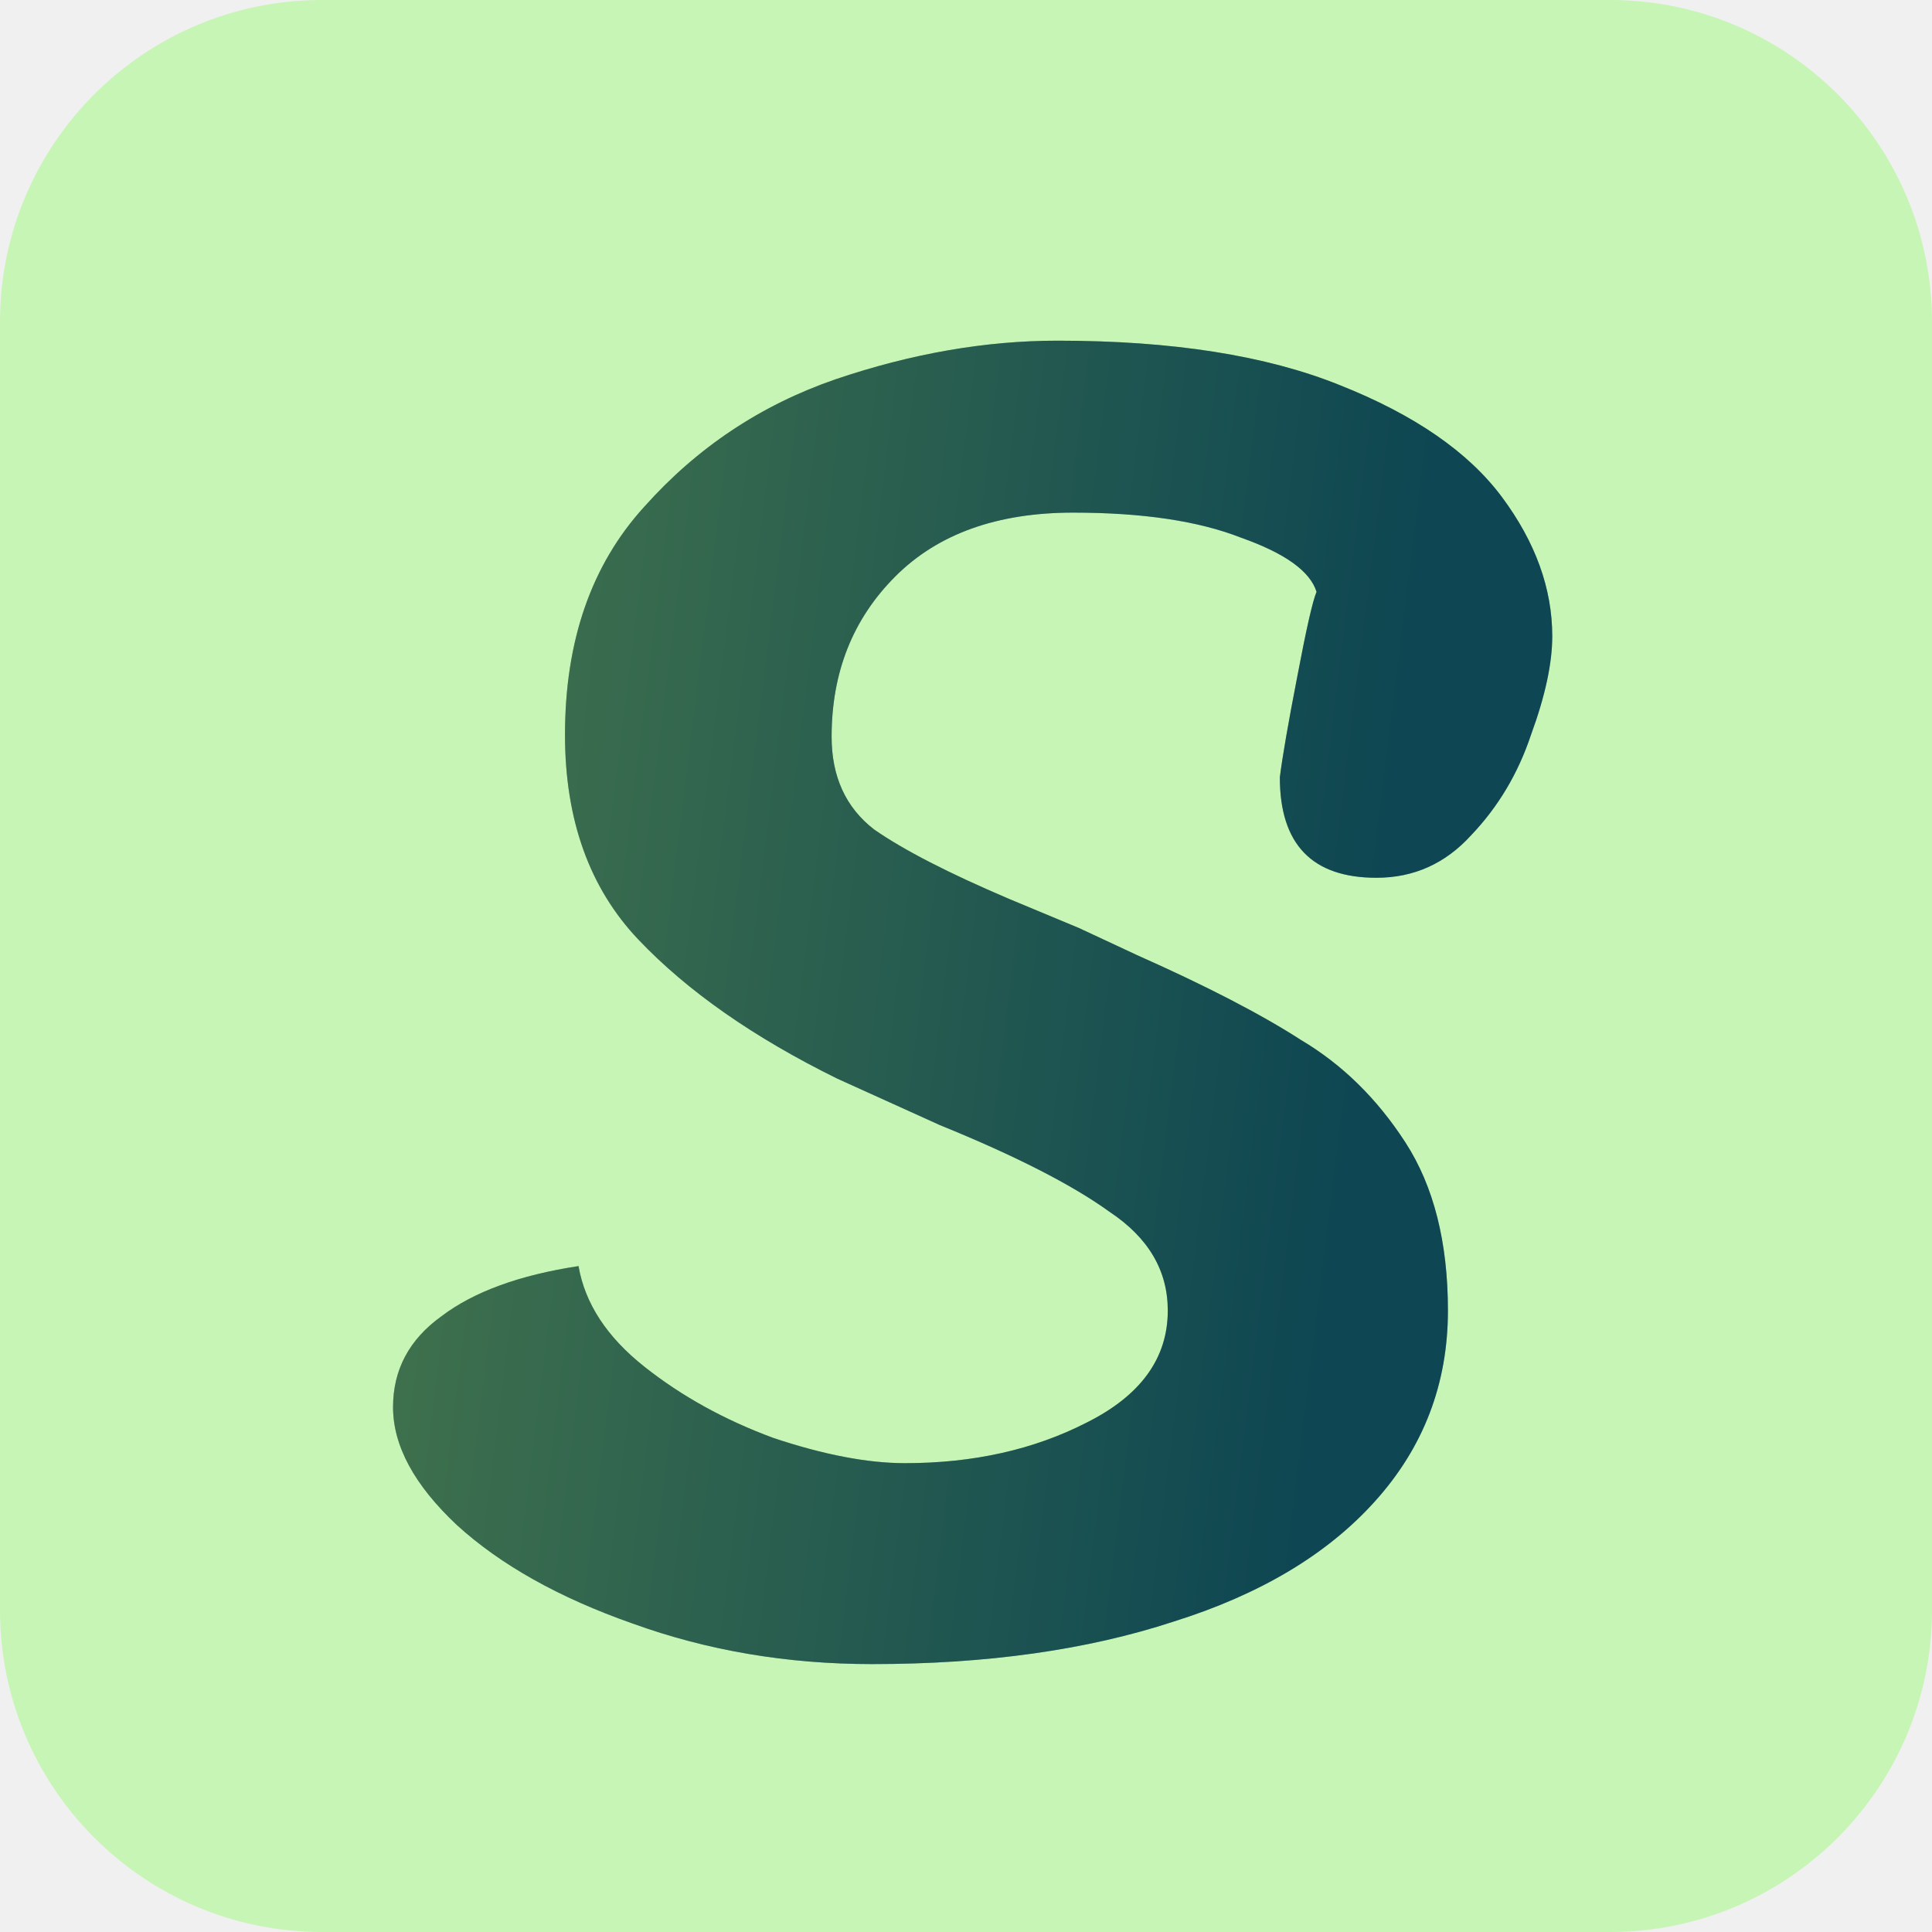
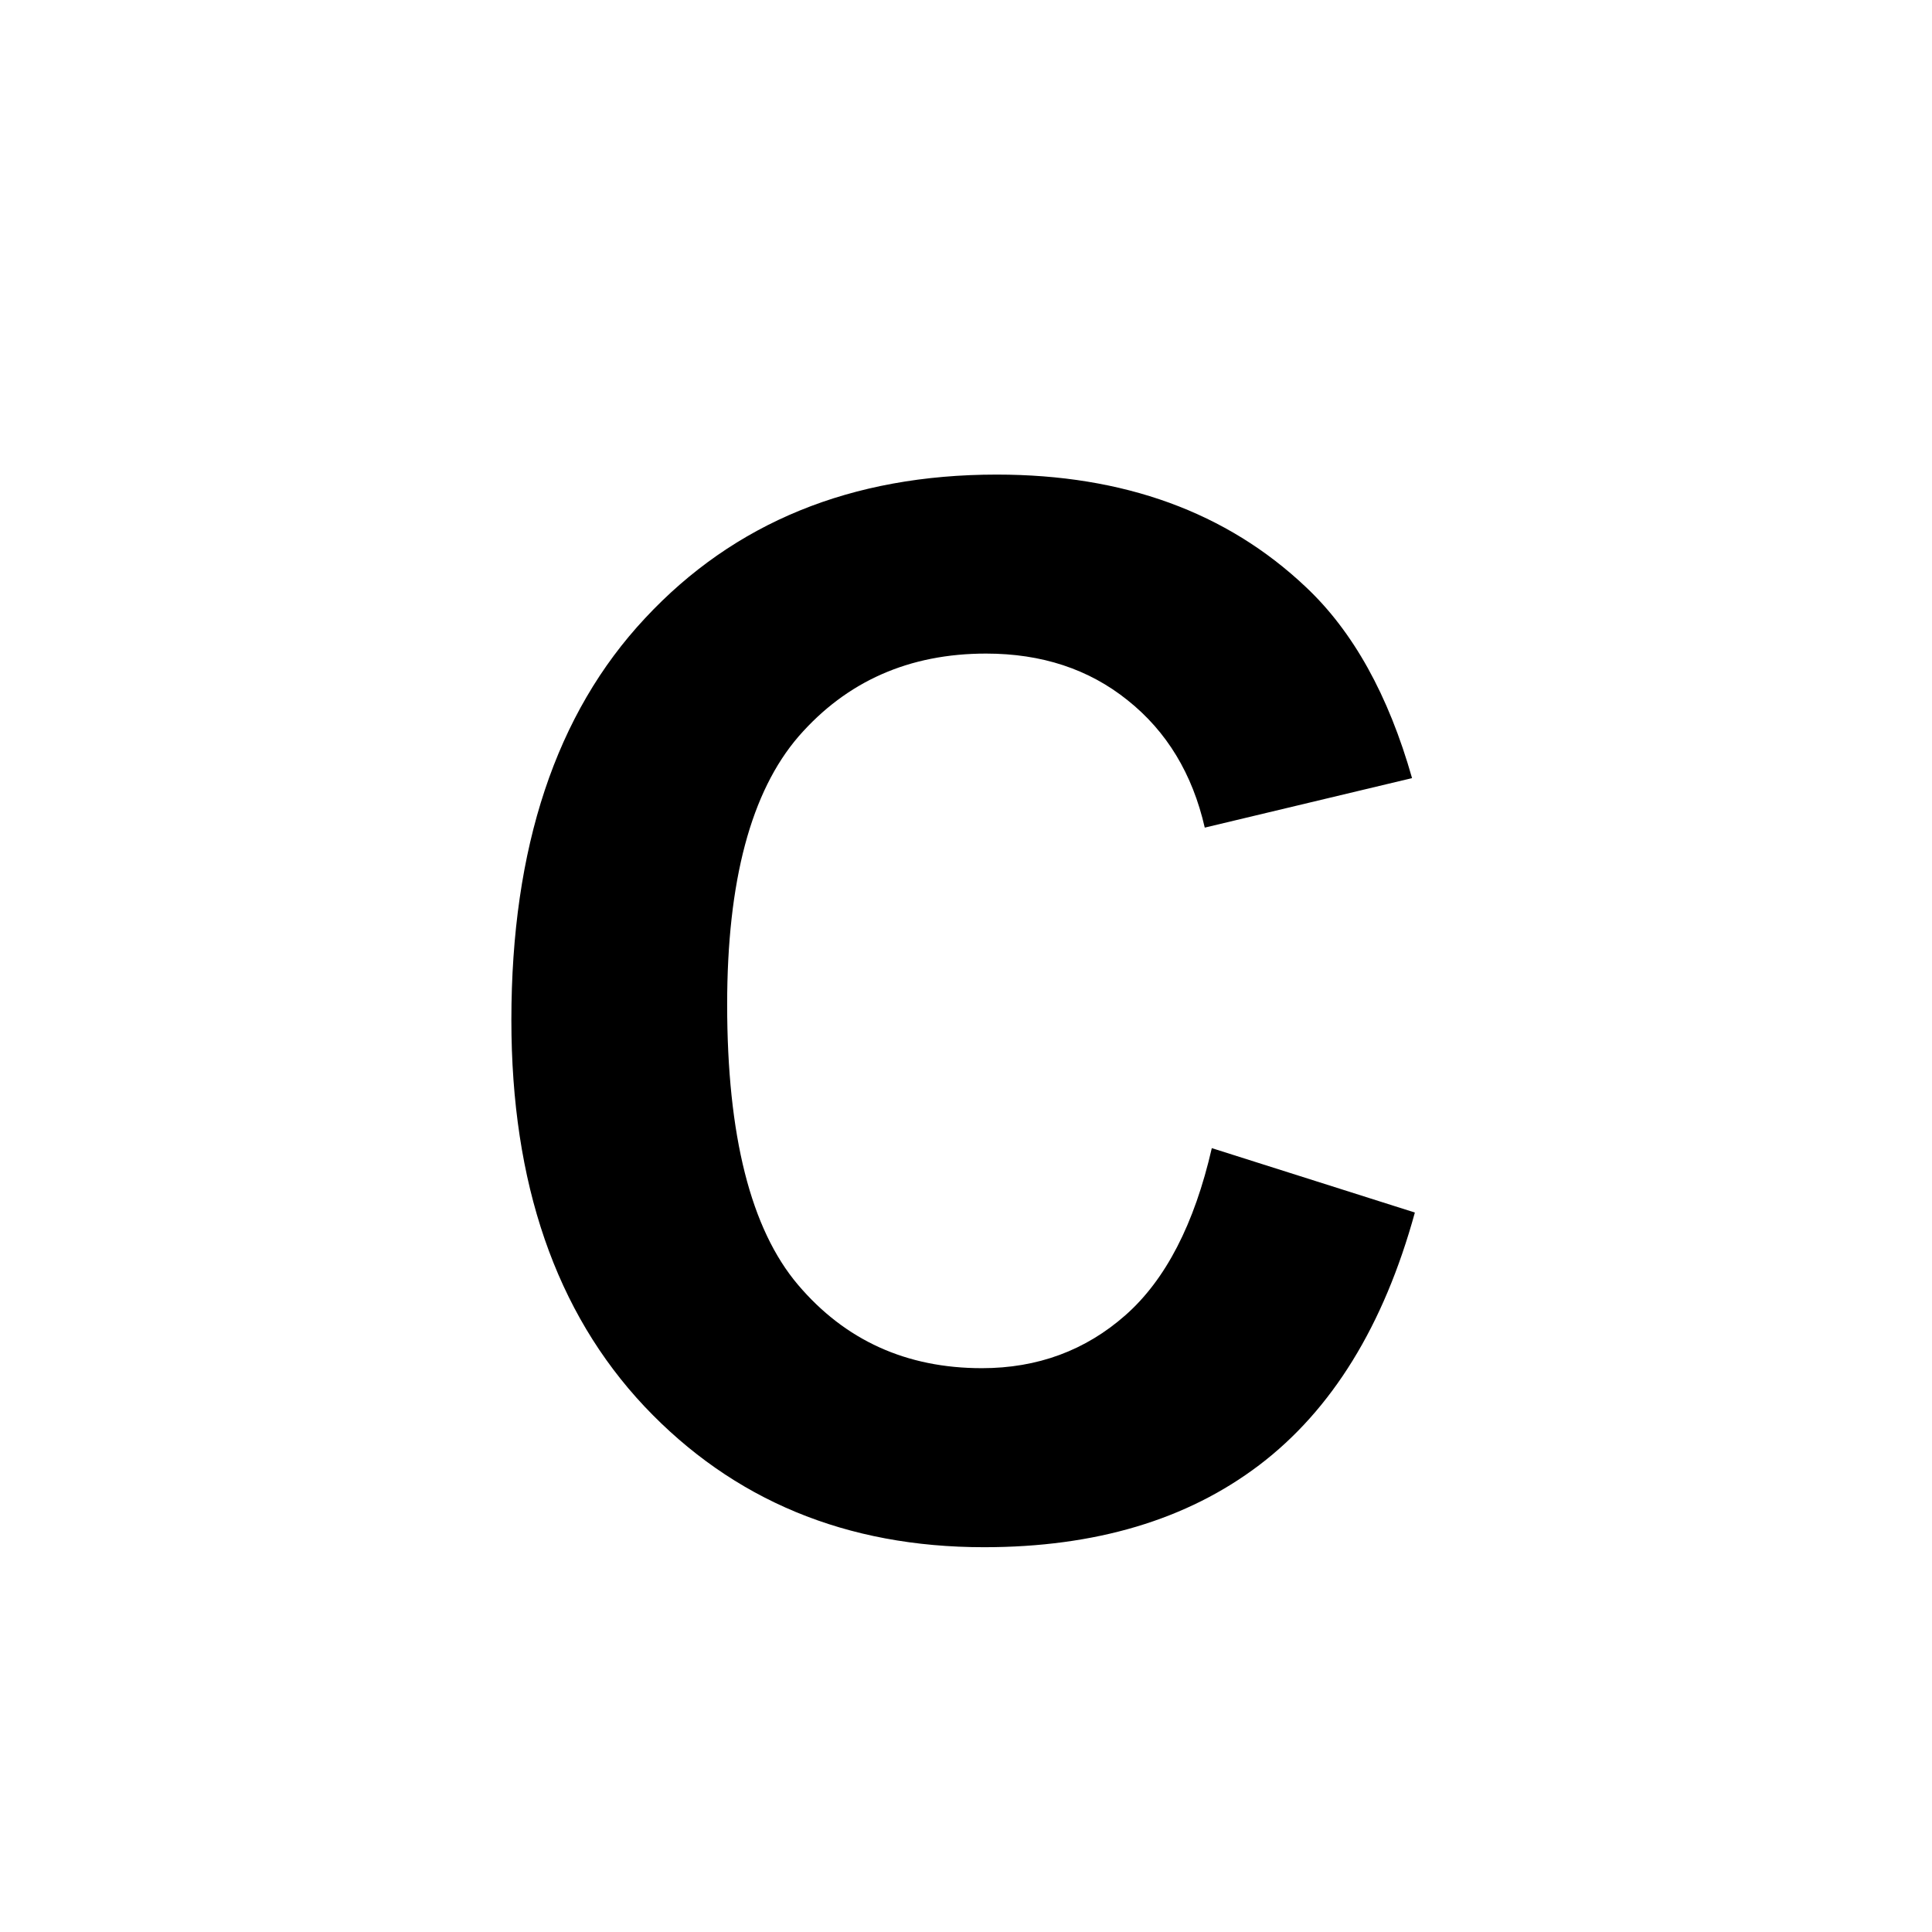
- <svg xmlns="http://www.w3.org/2000/svg" width="36" height="36" viewBox="0 0 36 36" fill="none">
-   <rect width="36" height="36" rx="6" fill="#C7F5B5" />
-   <path d="M24.532 11.028C24.412 10.644 23.944 10.308 23.128 10.02C22.336 9.708 21.292 9.552 19.996 9.552C18.58 9.552 17.476 9.948 16.684 10.74C15.892 11.532 15.496 12.528 15.496 13.728C15.496 14.472 15.76 15.048 16.288 15.456C16.84 15.84 17.68 16.272 18.808 16.752L20.104 17.292L21.184 17.796C22.48 18.372 23.5 18.9 24.244 19.38C25.012 19.836 25.66 20.472 26.188 21.288C26.716 22.104 26.98 23.148 26.98 24.42C26.98 25.788 26.524 26.976 25.612 27.984C24.724 28.968 23.476 29.712 21.868 30.216C20.26 30.744 18.388 31.008 16.252 31.008C14.668 31.008 13.18 30.756 11.788 30.252C10.42 29.772 9.328 29.16 8.512 28.416C7.72 27.672 7.324 26.94 7.324 26.22C7.324 25.524 7.624 24.96 8.224 24.528C8.824 24.072 9.676 23.76 10.78 23.592C10.9 24.288 11.308 24.912 12.004 25.464C12.7 26.016 13.504 26.46 14.416 26.796C15.352 27.108 16.168 27.264 16.864 27.264C18.136 27.264 19.264 27.012 20.248 26.508C21.256 26.004 21.76 25.308 21.76 24.42C21.76 23.676 21.4 23.064 20.68 22.584C19.984 22.08 18.928 21.54 17.512 20.964L15.604 20.1C14.044 19.332 12.808 18.468 11.896 17.508C10.984 16.548 10.528 15.276 10.528 13.692C10.528 11.94 11.02 10.524 12.004 9.444C12.988 8.34 14.176 7.548 15.568 7.068C16.984 6.588 18.364 6.348 19.708 6.348C21.844 6.348 23.596 6.624 24.964 7.176C26.356 7.728 27.364 8.424 27.988 9.264C28.612 10.104 28.924 10.968 28.924 11.856C28.924 12.36 28.792 12.972 28.528 13.692C28.288 14.412 27.916 15.036 27.412 15.564C26.932 16.092 26.344 16.356 25.648 16.356C24.448 16.356 23.848 15.732 23.848 14.484C23.896 14.1 24.004 13.476 24.172 12.612C24.34 11.724 24.46 11.196 24.532 11.028Z" fill="#143C3C" />
-   <path d="M24.532 11.028C24.412 10.644 23.944 10.308 23.128 10.02C22.336 9.708 21.292 9.552 19.996 9.552C18.58 9.552 17.476 9.948 16.684 10.74C15.892 11.532 15.496 12.528 15.496 13.728C15.496 14.472 15.76 15.048 16.288 15.456C16.84 15.84 17.68 16.272 18.808 16.752L20.104 17.292L21.184 17.796C22.48 18.372 23.5 18.9 24.244 19.38C25.012 19.836 25.66 20.472 26.188 21.288C26.716 22.104 26.98 23.148 26.98 24.42C26.98 25.788 26.524 26.976 25.612 27.984C24.724 28.968 23.476 29.712 21.868 30.216C20.26 30.744 18.388 31.008 16.252 31.008C14.668 31.008 13.18 30.756 11.788 30.252C10.42 29.772 9.328 29.16 8.512 28.416C7.72 27.672 7.324 26.94 7.324 26.22C7.324 25.524 7.624 24.96 8.224 24.528C8.824 24.072 9.676 23.76 10.78 23.592C10.9 24.288 11.308 24.912 12.004 25.464C12.7 26.016 13.504 26.46 14.416 26.796C15.352 27.108 16.168 27.264 16.864 27.264C18.136 27.264 19.264 27.012 20.248 26.508C21.256 26.004 21.76 25.308 21.76 24.42C21.76 23.676 21.4 23.064 20.68 22.584C19.984 22.08 18.928 21.54 17.512 20.964L15.604 20.1C14.044 19.332 12.808 18.468 11.896 17.508C10.984 16.548 10.528 15.276 10.528 13.692C10.528 11.94 11.02 10.524 12.004 9.444C12.988 8.34 14.176 7.548 15.568 7.068C16.984 6.588 18.364 6.348 19.708 6.348C21.844 6.348 23.596 6.624 24.964 7.176C26.356 7.728 27.364 8.424 27.988 9.264C28.612 10.104 28.924 10.968 28.924 11.856C28.924 12.36 28.792 12.972 28.528 13.692C28.288 14.412 27.916 15.036 27.412 15.564C26.932 16.092 26.344 16.356 25.648 16.356C24.448 16.356 23.848 15.732 23.848 14.484C23.896 14.1 24.004 13.476 24.172 12.612C24.34 11.724 24.46 11.196 24.532 11.028Z" fill="url(#paint0_linear_36_750)" fill-opacity="0.31" />
-   <defs>
-     <linearGradient id="paint0_linear_36_750" x1="8.218" y1="3.857" x2="27.085" y2="6.203" gradientUnits="userSpaceOnUse">
-       <stop stop-color="#ACF572" />
-       <stop offset="0.995" stop-color="#005E86" />
-     </linearGradient>
-   </defs>
+ <svg xmlns="http://www.w3.org/2000/svg" width="48" height="48" viewBox="0 0 48 48" fill="none">
+   <rect width="48" height="48" fill="white" />
+   <path d="M30.107 28.525L35.152 30.125C34.379 32.938 33.09 35.029 31.285 36.4C29.492 37.76 27.213 38.44 24.447 38.44C21.025 38.44 18.213 37.273 16.01 34.941C13.807 32.598 12.705 29.398 12.705 25.344C12.705 21.055 13.812 17.727 16.027 15.359C18.242 12.98 21.154 11.791 24.764 11.791C27.916 11.791 30.477 12.723 32.445 14.586C33.617 15.688 34.496 17.27 35.082 19.332L29.932 20.562C29.627 19.227 28.988 18.172 28.016 17.398C27.055 16.625 25.883 16.238 24.5 16.238C22.59 16.238 21.037 16.924 19.842 18.295C18.658 19.666 18.066 21.887 18.066 24.957C18.066 28.215 18.652 30.535 19.824 31.918C20.996 33.301 22.52 33.992 24.395 33.992C25.777 33.992 26.967 33.553 27.963 32.674C28.959 31.795 29.674 30.412 30.107 28.525Z" fill="black" />
</svg>
